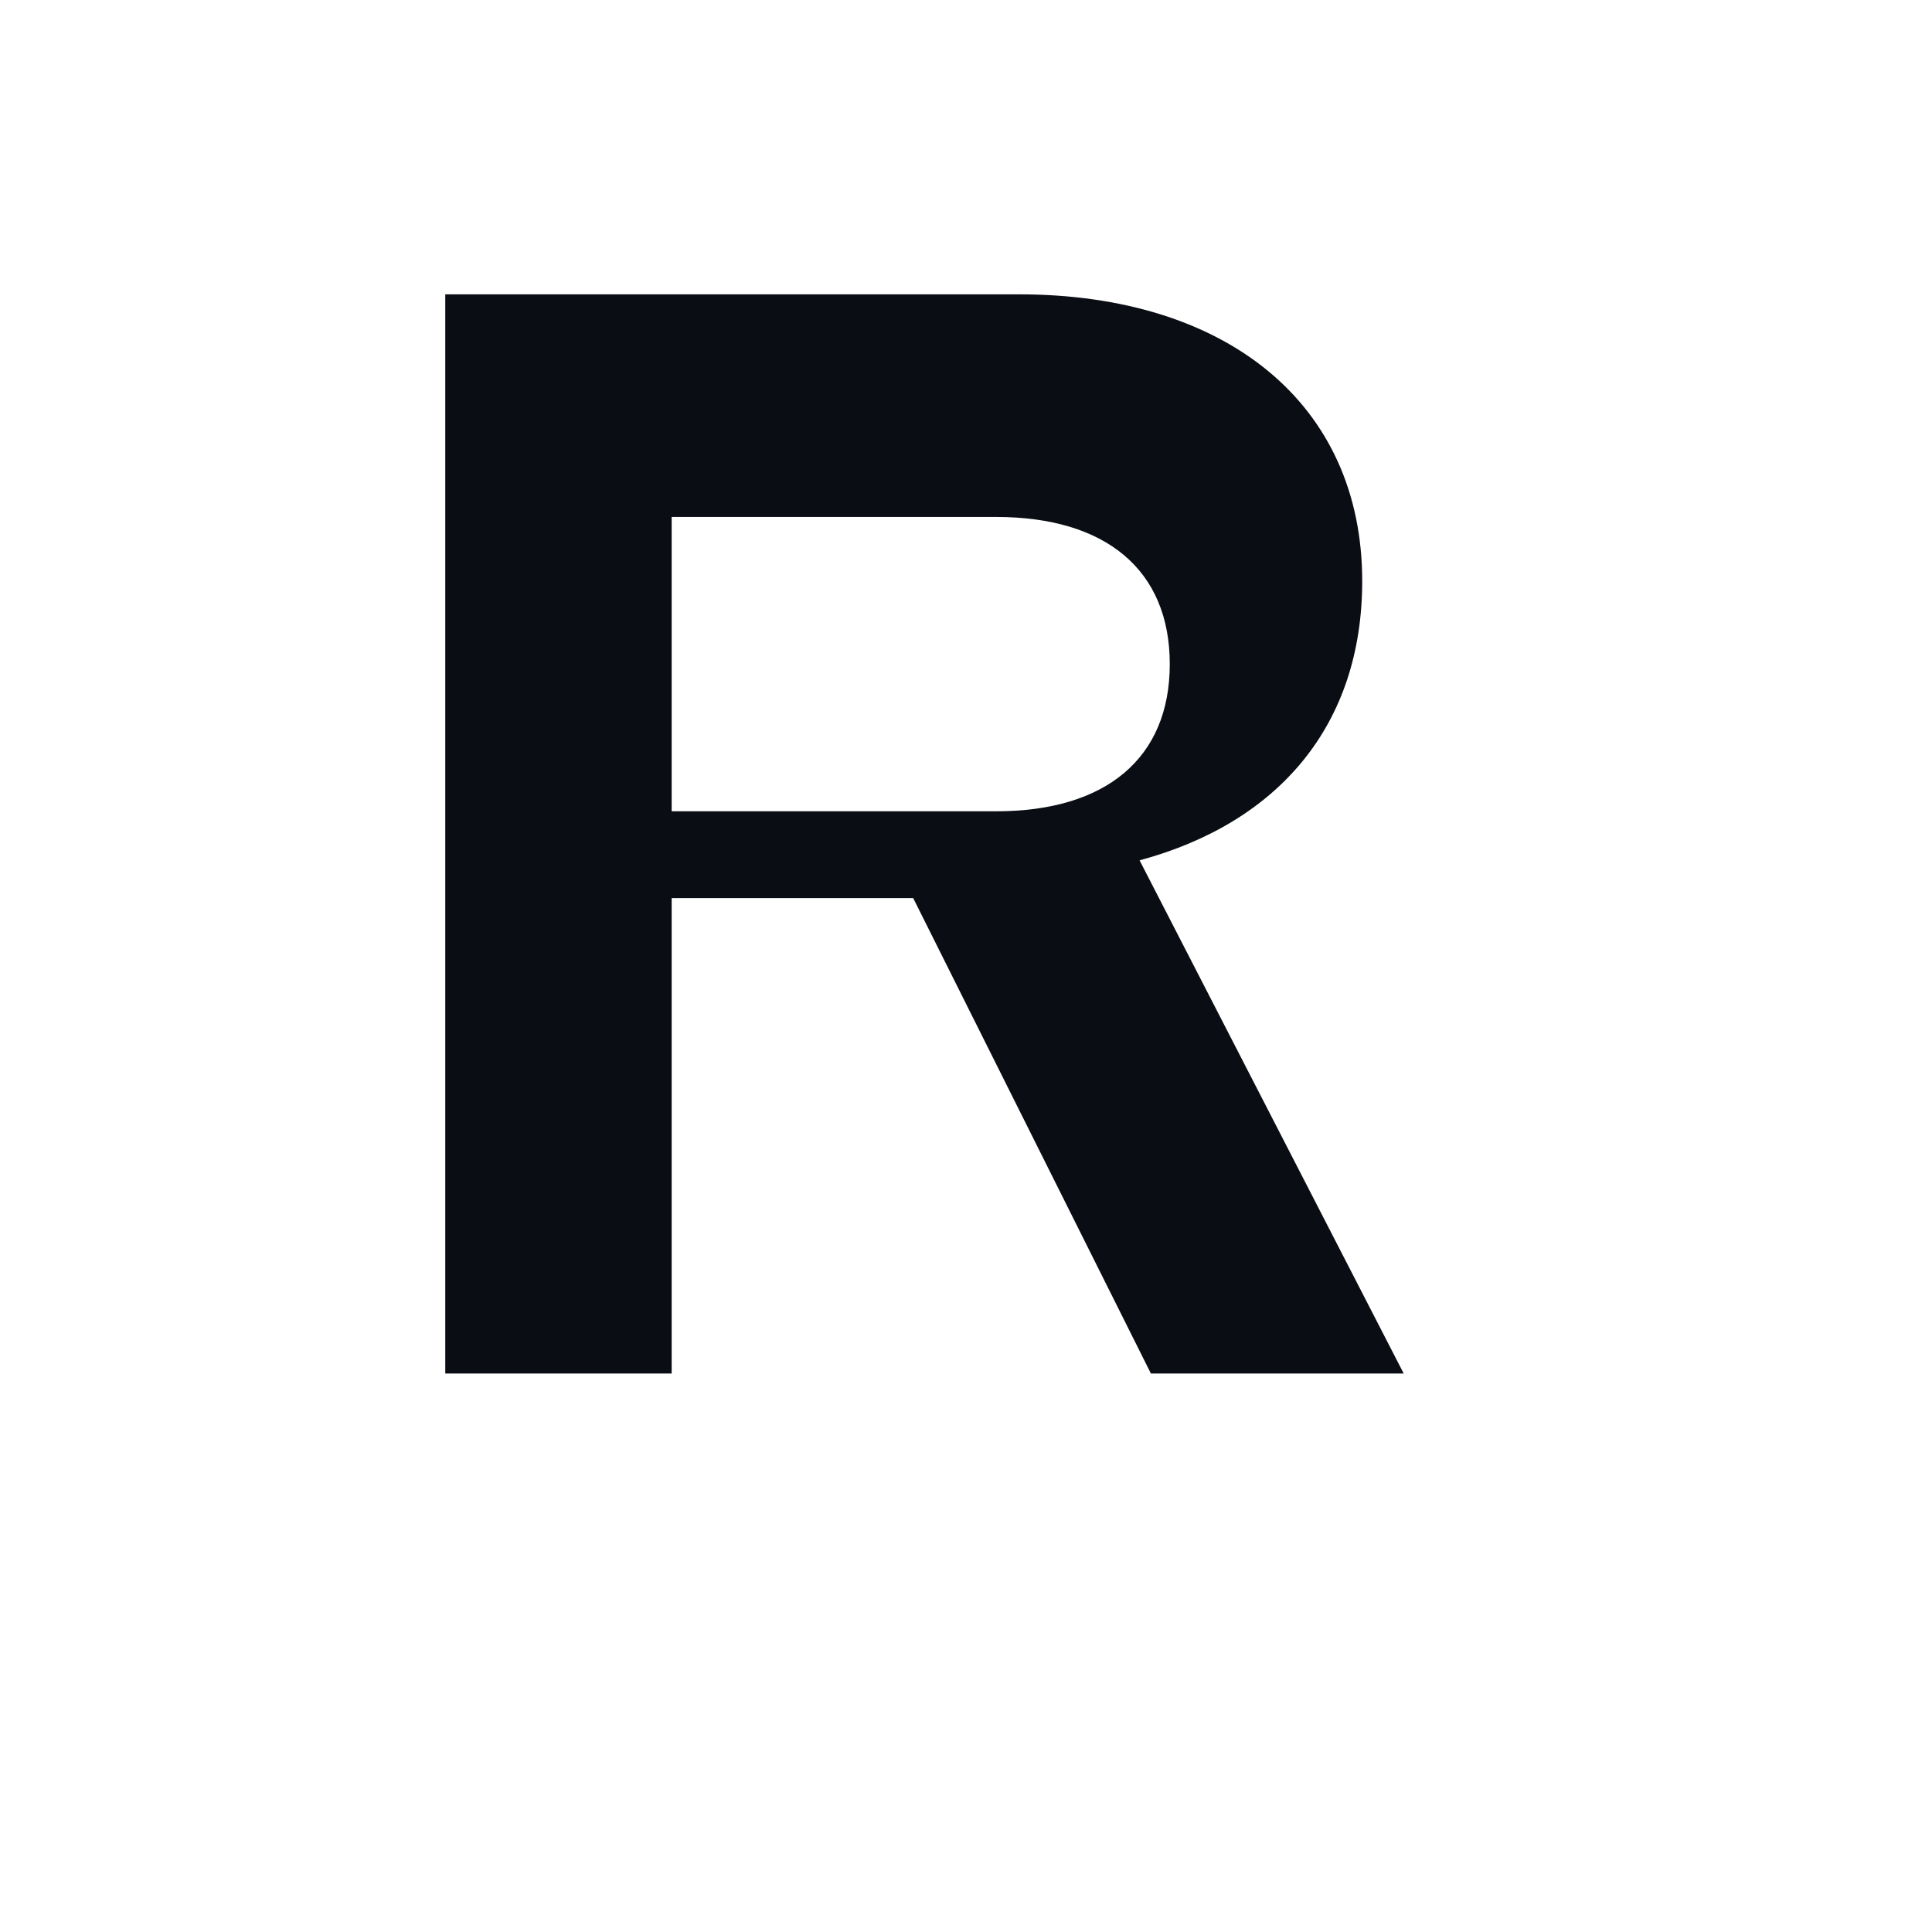
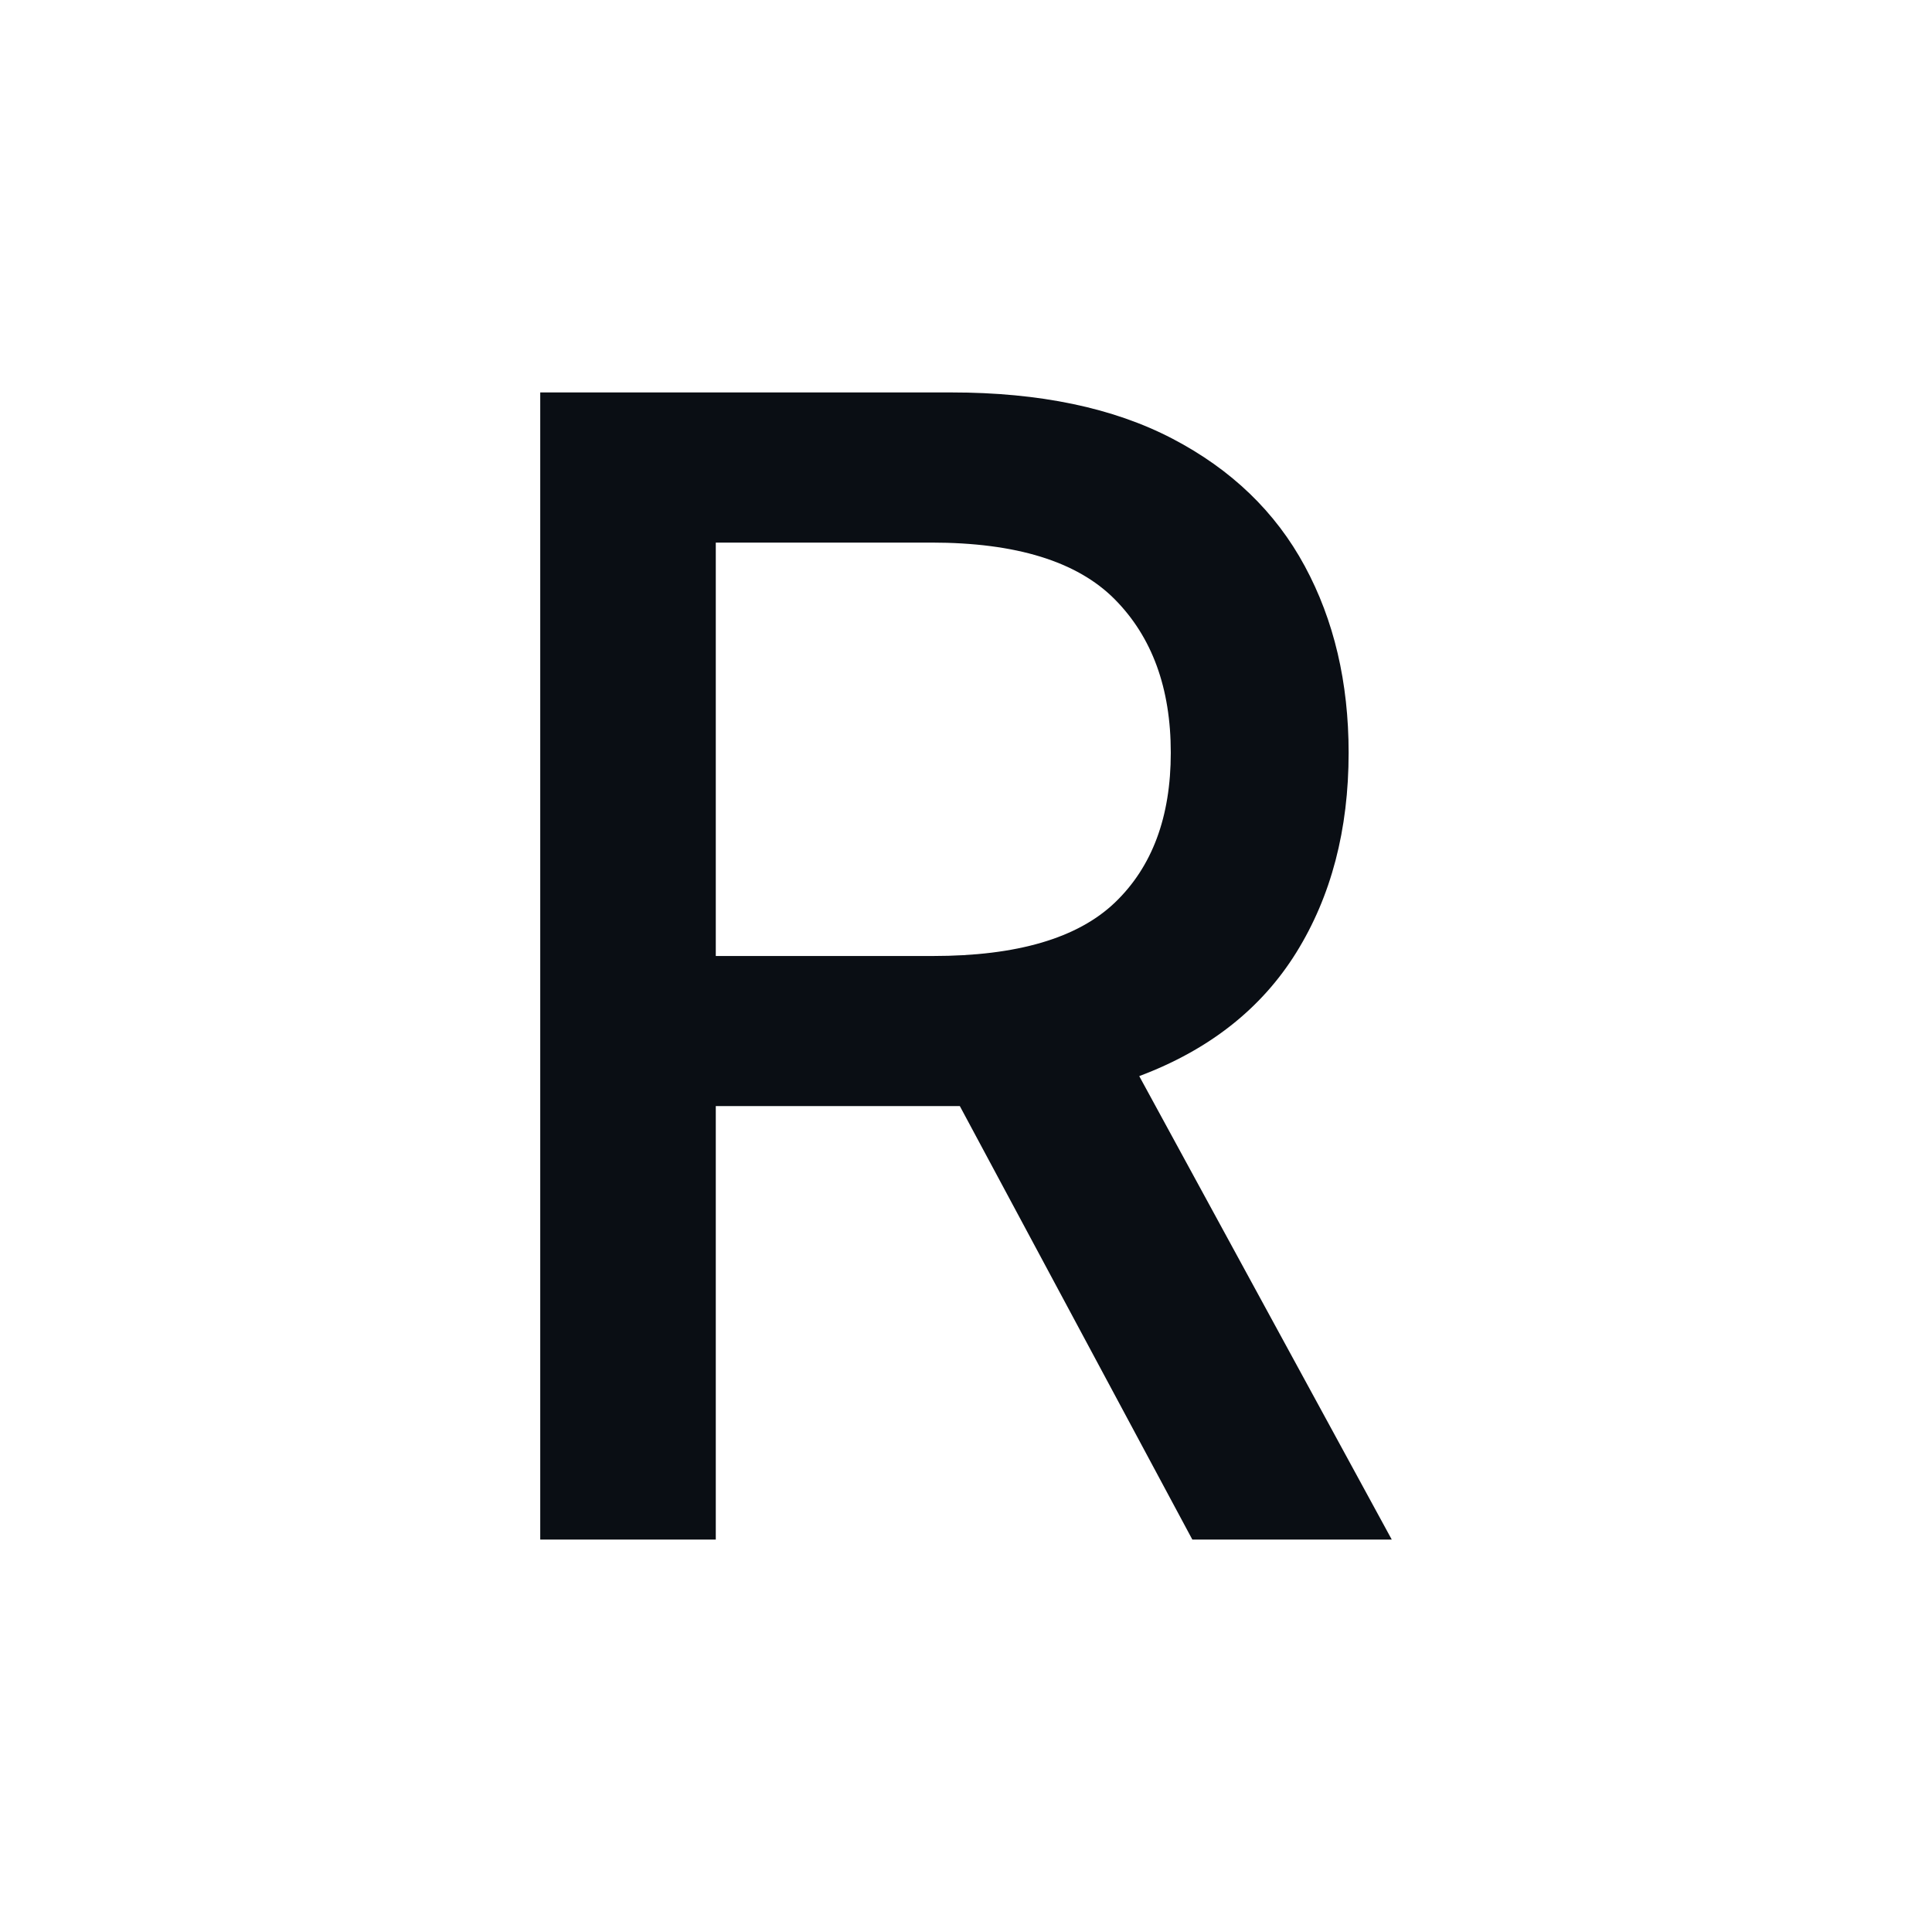
<svg xmlns="http://www.w3.org/2000/svg" viewBox="0 0 512 512" role="img" aria-label="RegAnchor">
-   <path fill="#0A0E14" d="M118 78h152c55 0 91 29 91 76 0 38-22 64-59 74l70 136h-67l-63-126H178v126h-60V78zm60 44v93h86c29 0 46-14 46-39s-17-39-46-39h-86z" />
+   <path fill="#0A0E14" d="M189.69 408L143.17 408L143.17 104L252.12 104Q287.22 104 310.68 116.24Q334.14 128.48 345.77 150.01Q357.4 171.53 357.4 199.48L357.4 199.48Q357.4 230.09 343.53 252.43Q329.65 274.77 301.91 285.18L301.91 285.18L368.83 408L315.98 408L254.37 293.13Q253.14 293.13 251.72 293.13L251.72 293.13L189.69 293.13L189.69 408M189.69 143.79L189.69 253.35L247.23 253.35Q280.69 253.35 295.48 239.17Q310.27 224.99 310.27 199.48L310.27 199.48Q310.27 173.78 295.38 158.78Q280.48 143.79 246.82 143.79L246.82 143.79L189.69 143.79" />
</svg>
